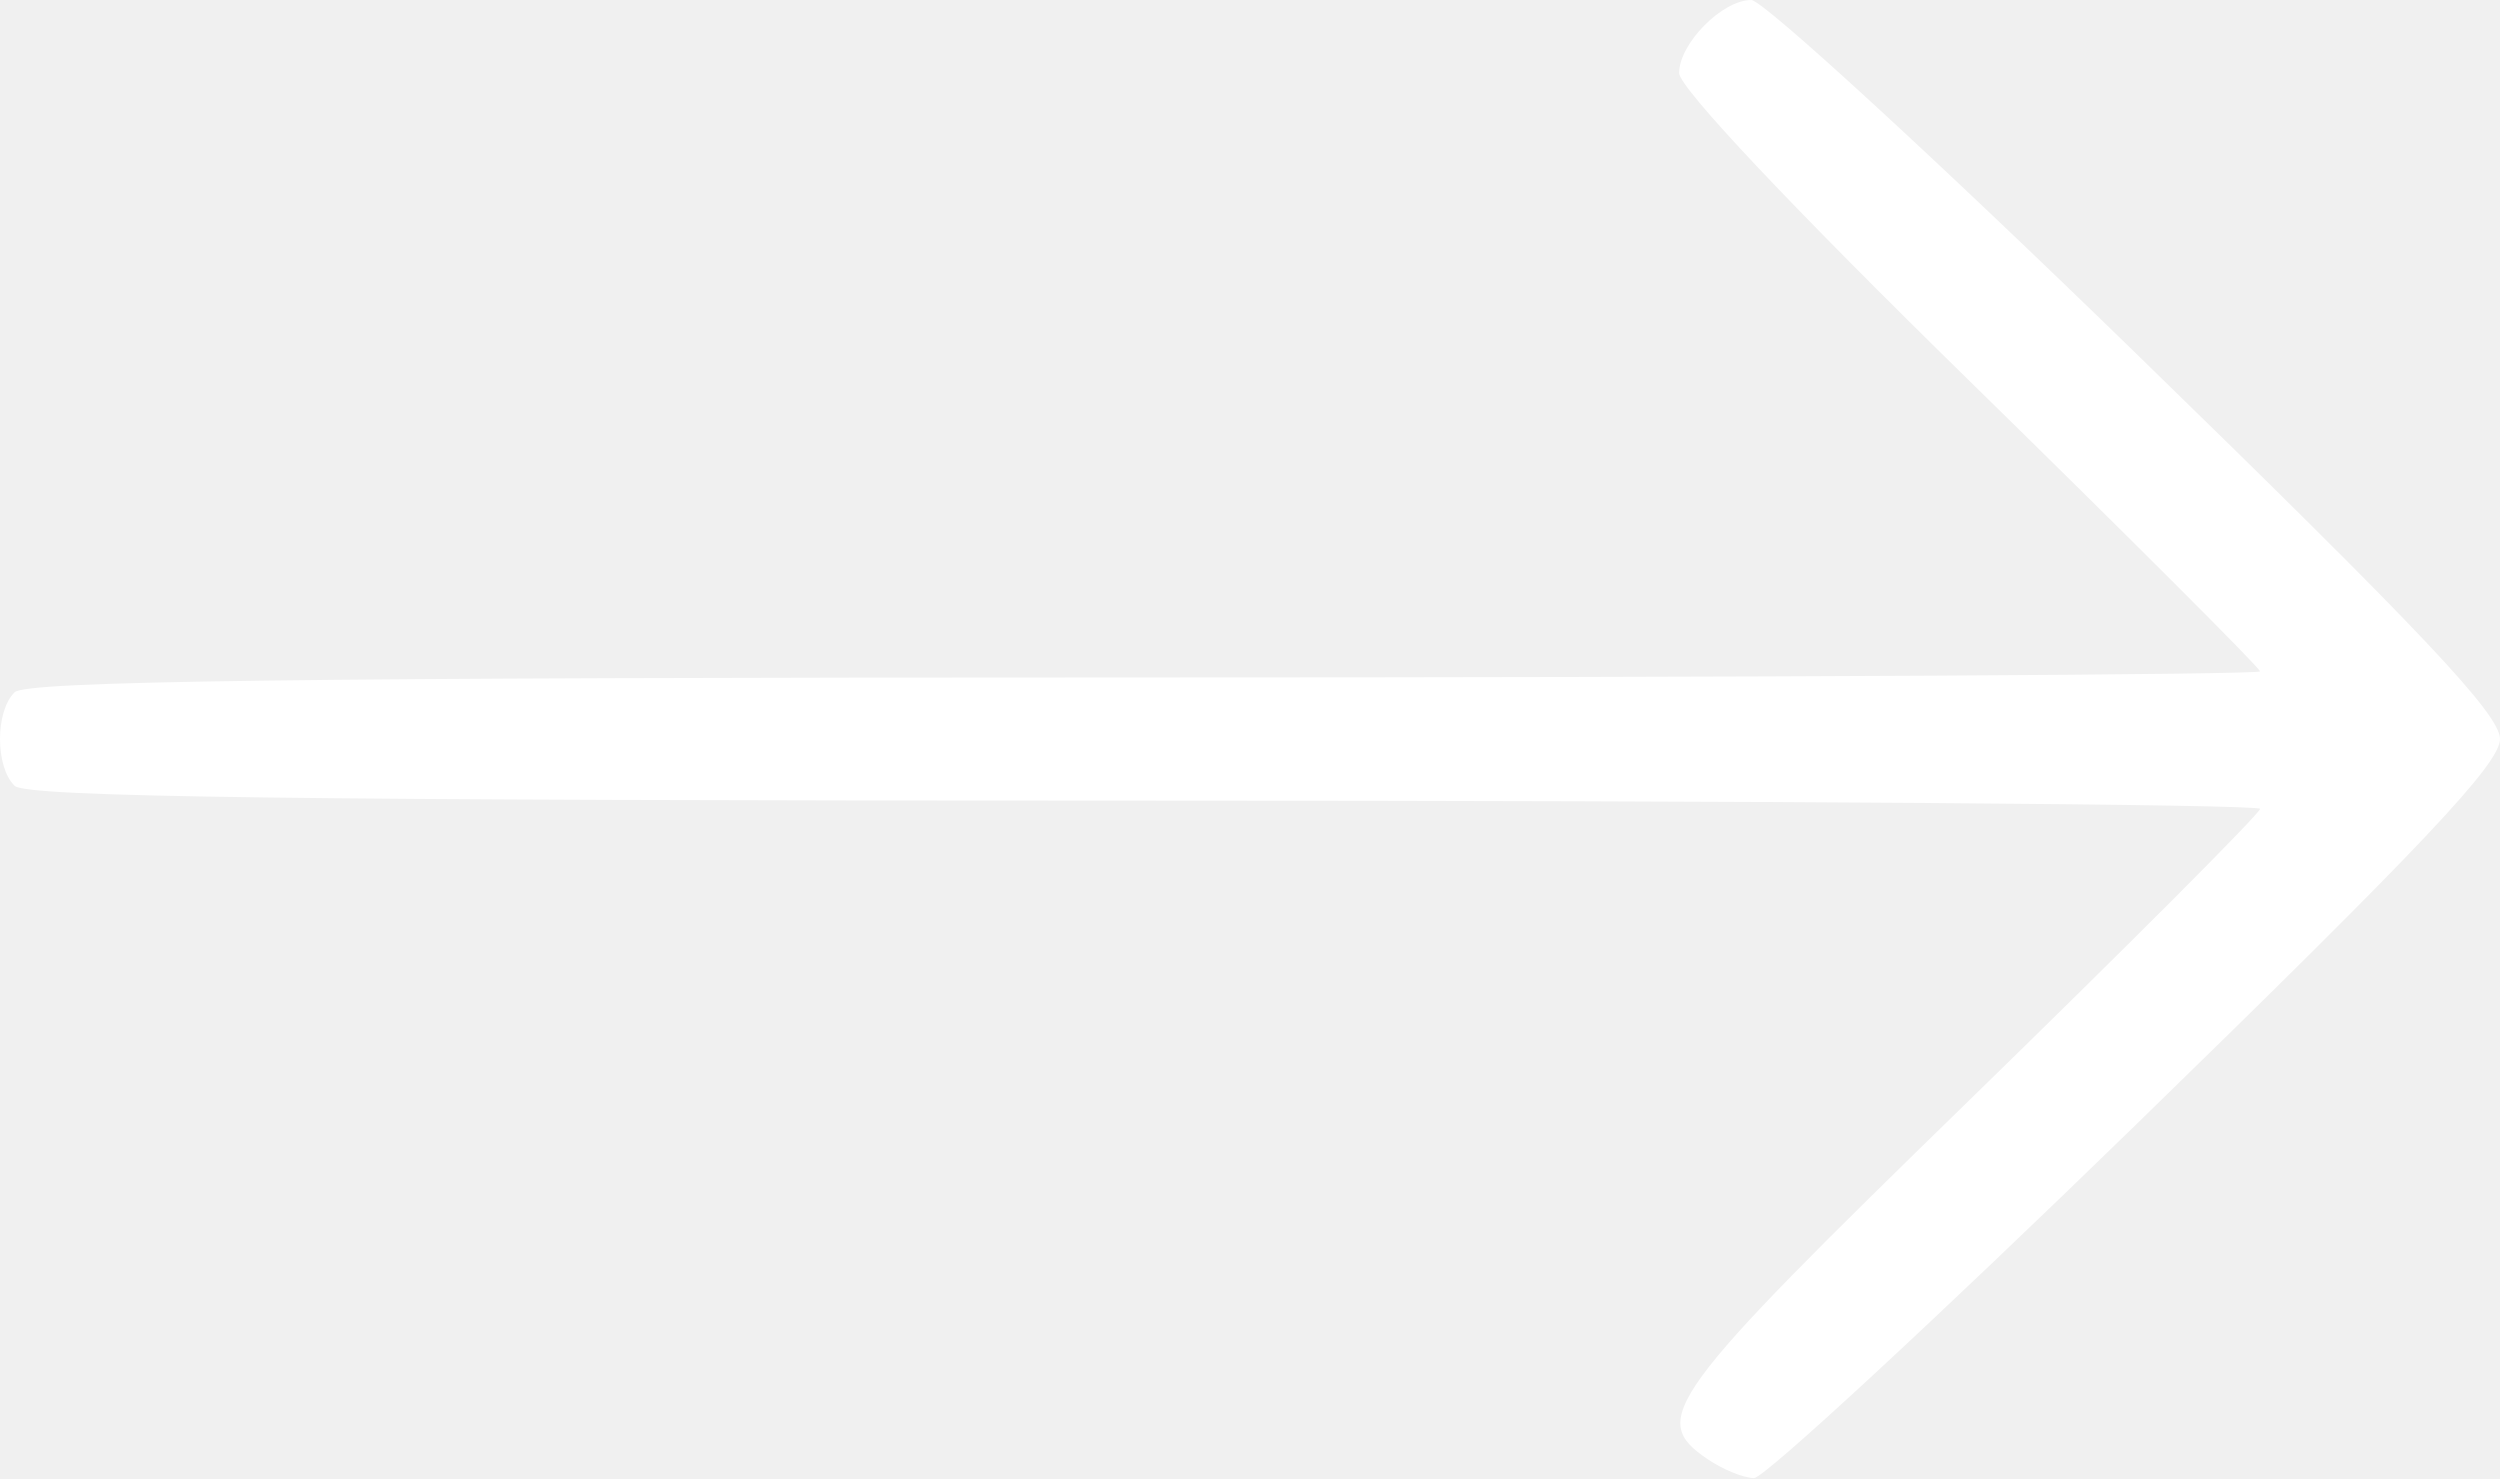
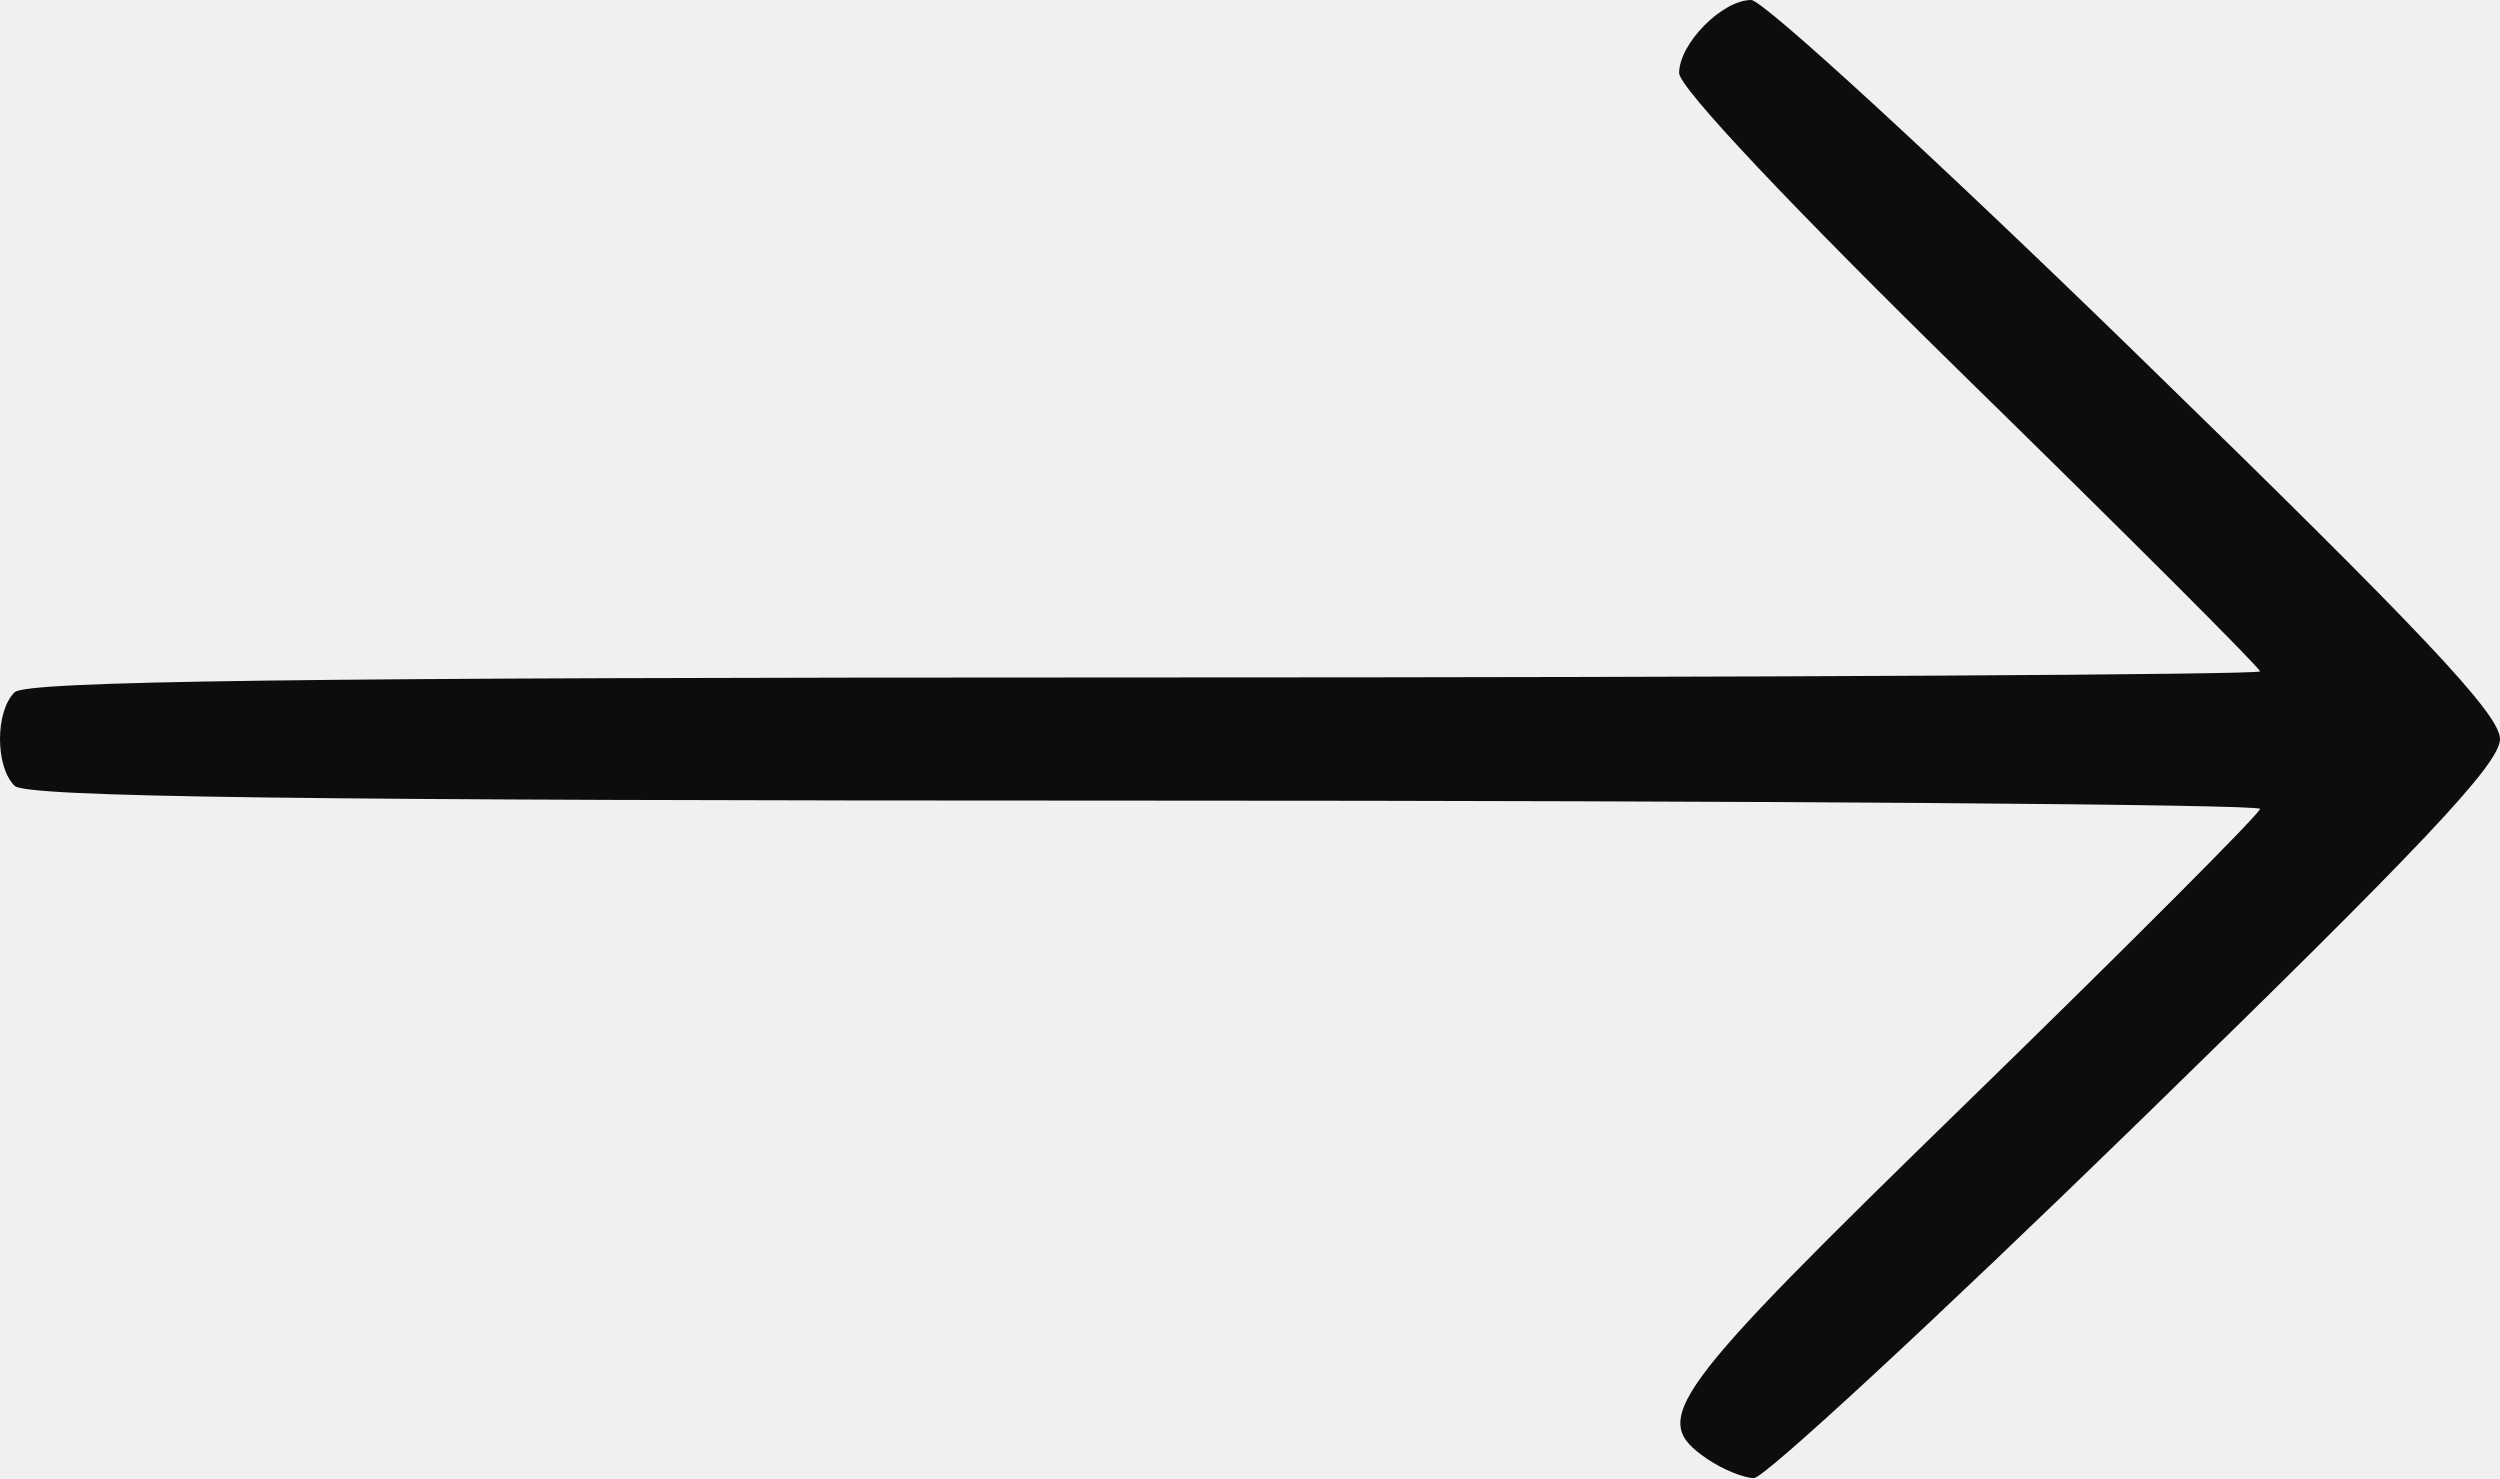
- <svg xmlns="http://www.w3.org/2000/svg" width="433" height="256" viewBox="0 0 433 256" fill="none">
-   <path d="M295.686 252.682C285.553 245.759 288.397 241.868 341.133 190.51C368.802 163.564 391.441 140.877 391.441 140.093C391.441 139.311 304.528 138.668 198.302 138.668C50.999 138.668 4.539 138.064 2.538 136.109C-0.846 132.808 -0.846 123.196 2.538 119.896C4.539 117.943 50.999 117.335 198.302 117.335C304.528 117.335 391.441 116.859 391.441 116.284C391.441 115.703 368.802 93.077 341.133 65.996C310.369 35.888 290.825 15.163 290.825 12.648C290.825 7.554 298.284 0.002 303.315 0.002C305.372 0.002 335.393 27.579 370.028 61.286C419.591 109.52 433 123.727 433 128.002C433 132.277 419.591 146.483 370.028 194.717C335.393 228.423 305.591 256.002 303.802 256.002C302.012 256.002 298.36 254.509 295.686 252.682Z" fill="white" />
+ <svg xmlns="http://www.w3.org/2000/svg" width="433" height="256" viewBox="0 0 433 256" fill="none" version="1.1" id="svg45295">
+   <defs id="defs45299" />
+   <path d="M295.686 252.682C285.553 245.759 288.397 241.868 341.133 190.51C368.802 163.564 391.441 140.877 391.441 140.093C391.441 139.311 304.528 138.668 198.302 138.668C50.999 138.668 4.539 138.064 2.538 136.109C-0.846 132.808 -0.846 123.196 2.538 119.896C4.539 117.943 50.999 117.335 198.302 117.335C304.528 117.335 391.441 116.859 391.441 116.284C391.441 115.703 368.802 93.077 341.133 65.996C310.369 35.888 290.825 15.163 290.825 12.648C290.825 7.554 298.284 0.002 303.315 0.002C305.372 0.002 335.393 27.579 370.028 61.286C419.591 109.52 433 123.727 433 128.002C433 132.277 419.591 146.483 370.028 194.717C335.393 228.423 305.591 256.002 303.802 256.002C302.012 256.002 298.36 254.509 295.686 252.682Z" fill="white" id="path45293" style="fill:#0d0d0d;fill-opacity:1" />
</svg>
